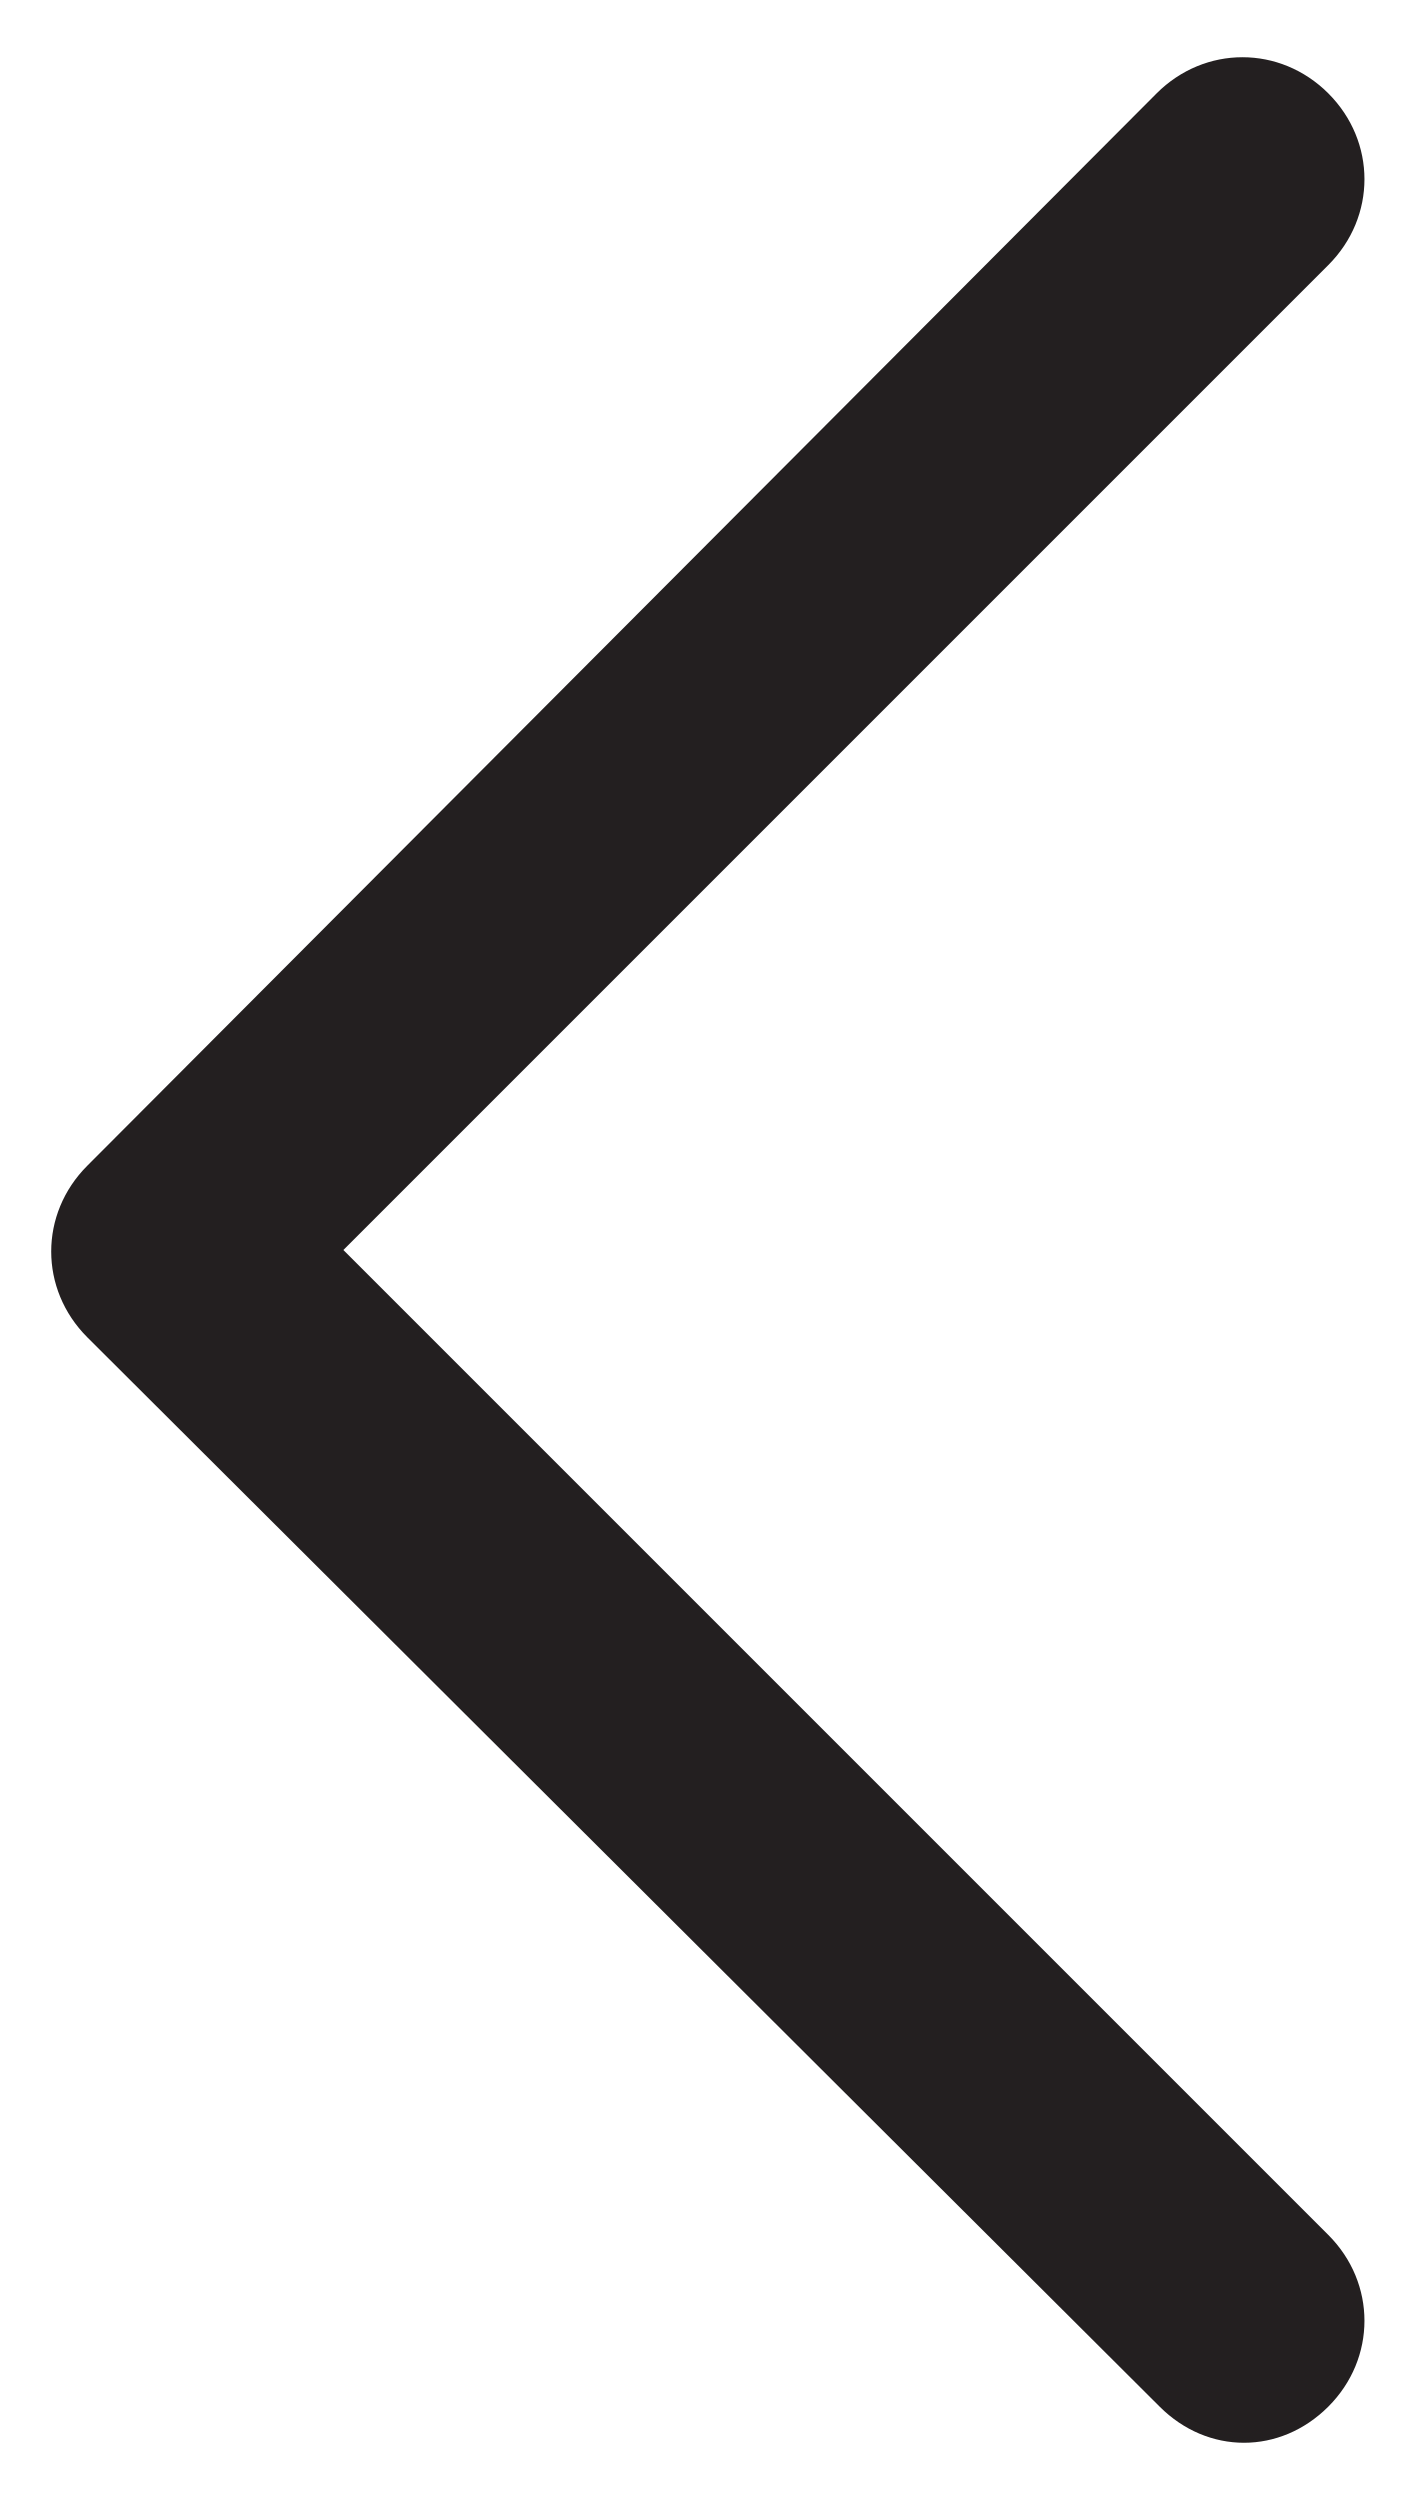
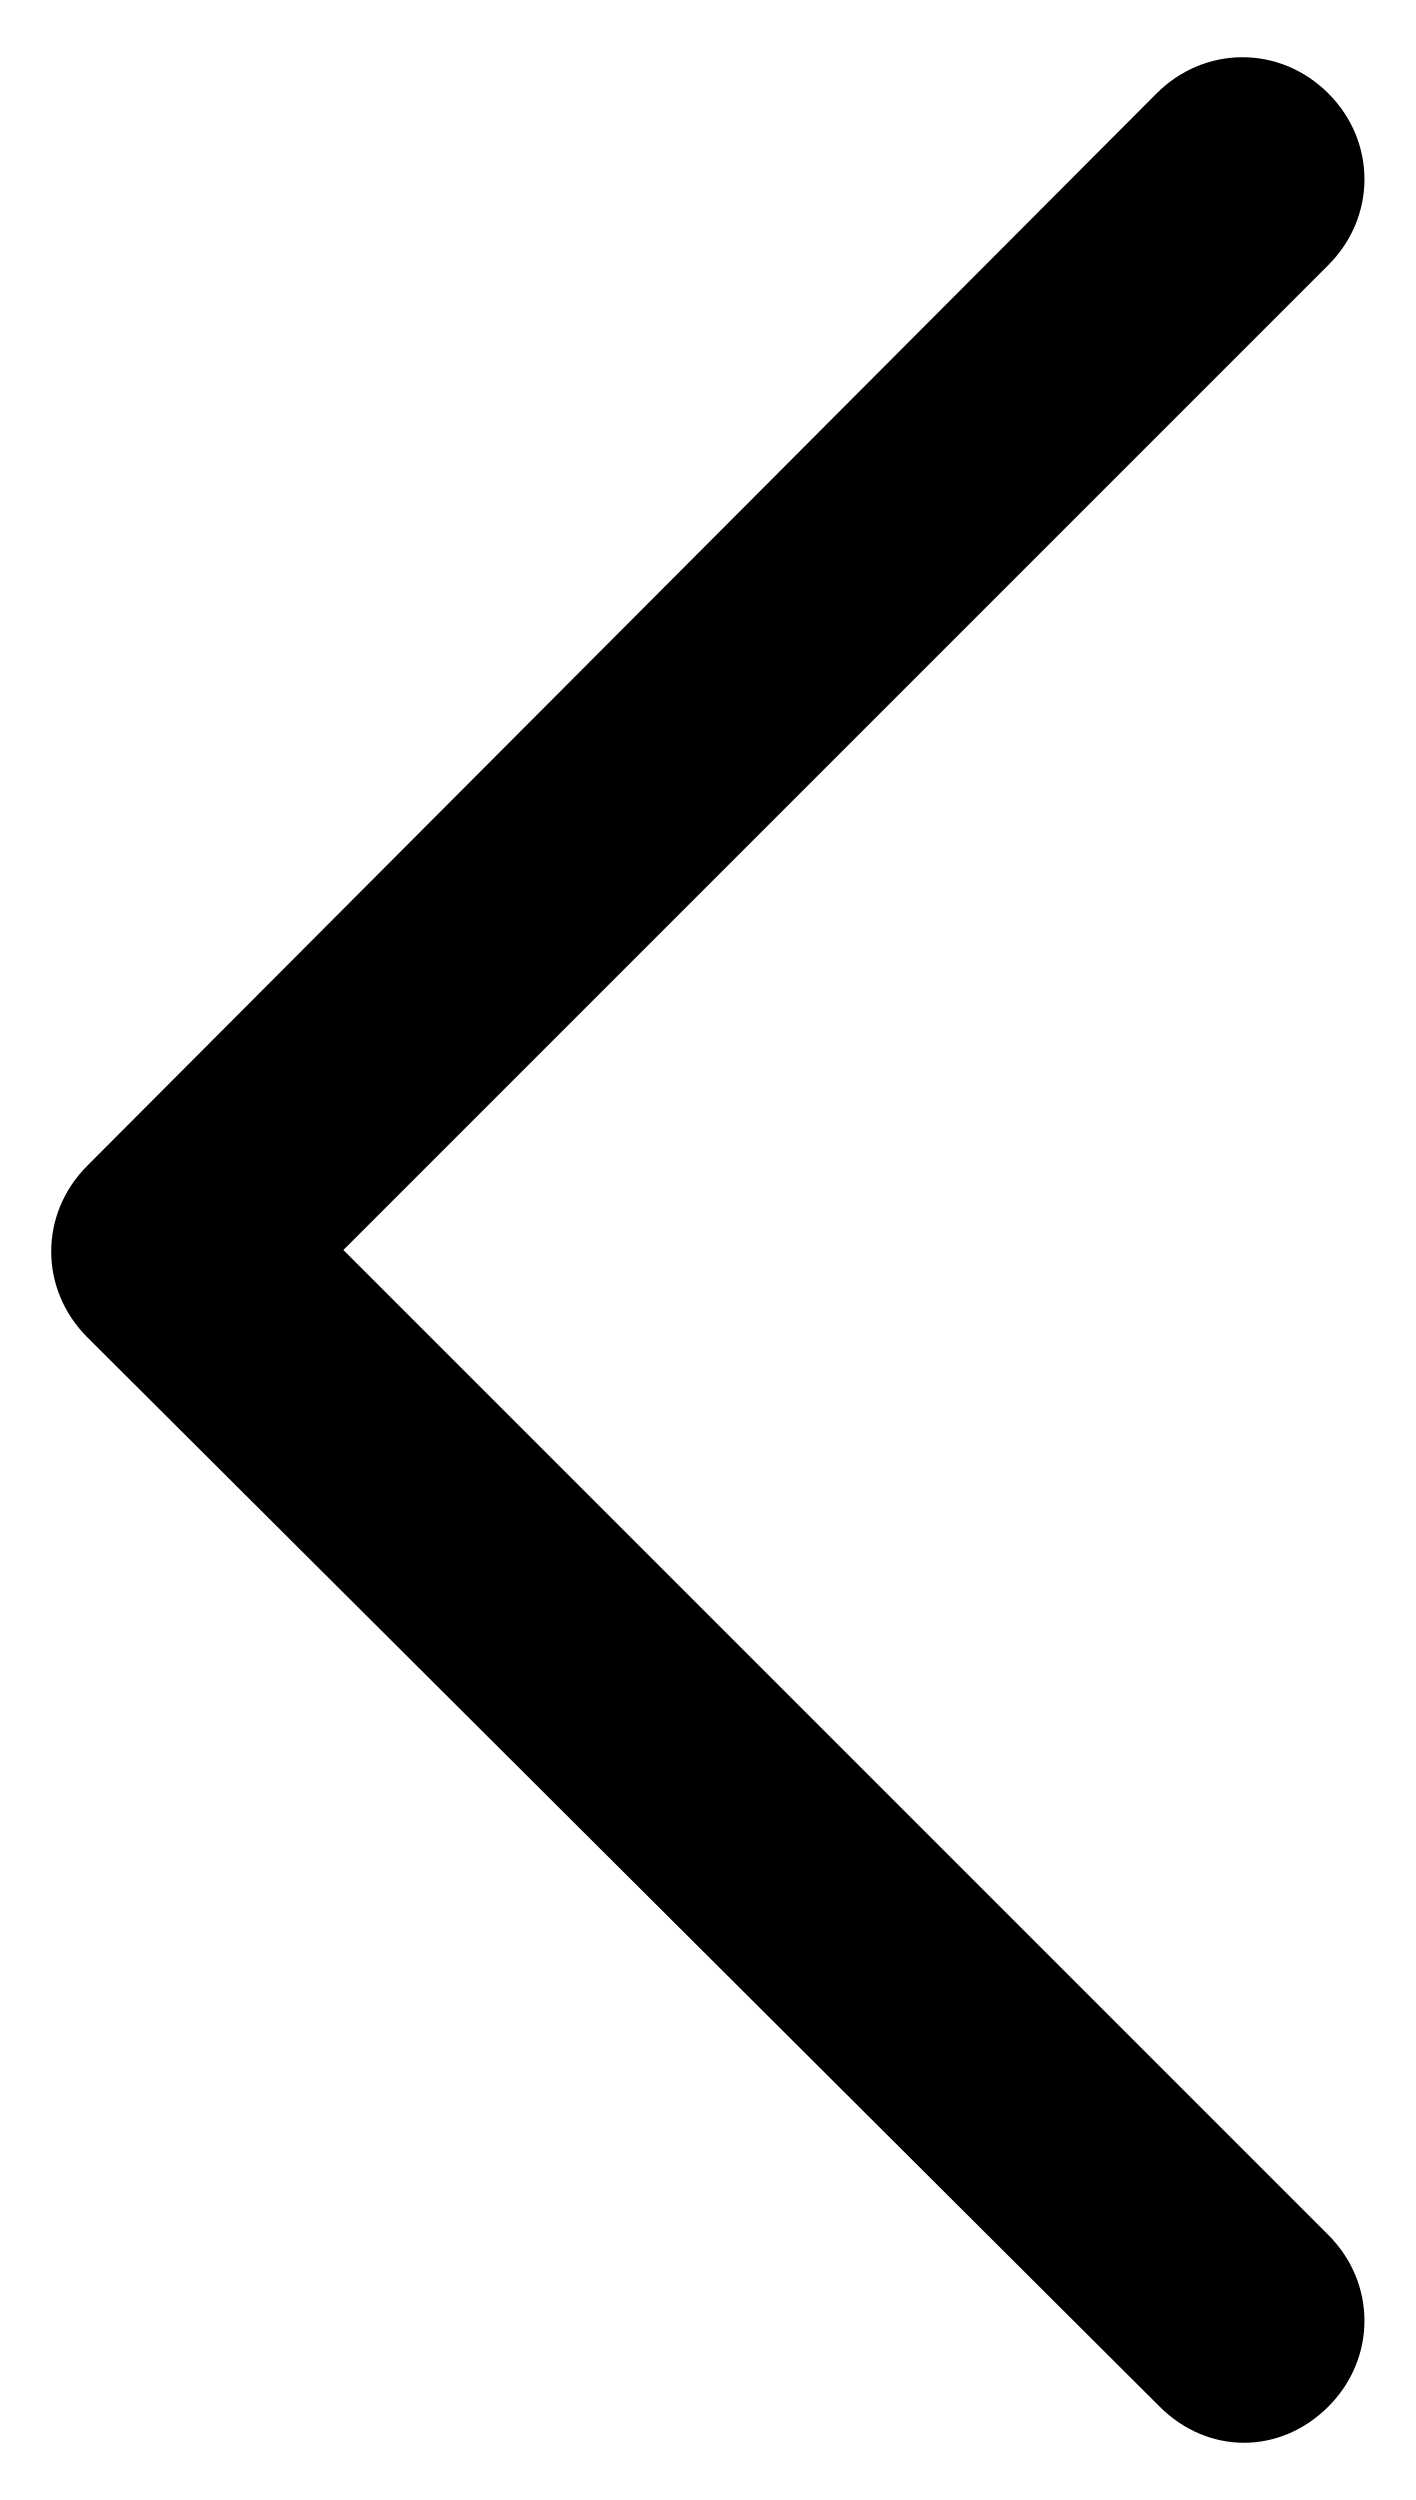
<svg xmlns="http://www.w3.org/2000/svg" viewBox="0 0 47 83">
-   <path d="M44.1 3.1c-1.6-1.6-4.1-1.6-5.7 0L2.9 38.7c-1.6 1.6-1.6 4.1 0 5.7l35.6 35.5c.8.8 1.8 1.2 2.8 1.2 1 0 2-.4 2.8-1.2 1.6-1.6 1.6-4.1 0-5.7L11.4 41.5 44.1 8.8c1.6-1.6 1.6-4.1 0-5.7z" fill="#231f20" />
+   <path d="M44.1 3.1c-1.6-1.6-4.1-1.6-5.7 0L2.9 38.7c-1.6 1.6-1.6 4.1 0 5.7l35.6 35.5c.8.8 1.8 1.2 2.8 1.2 1 0 2-.4 2.8-1.2 1.6-1.6 1.6-4.1 0-5.7L11.4 41.5 44.1 8.8c1.6-1.6 1.6-4.1 0-5.7z" />
</svg>
